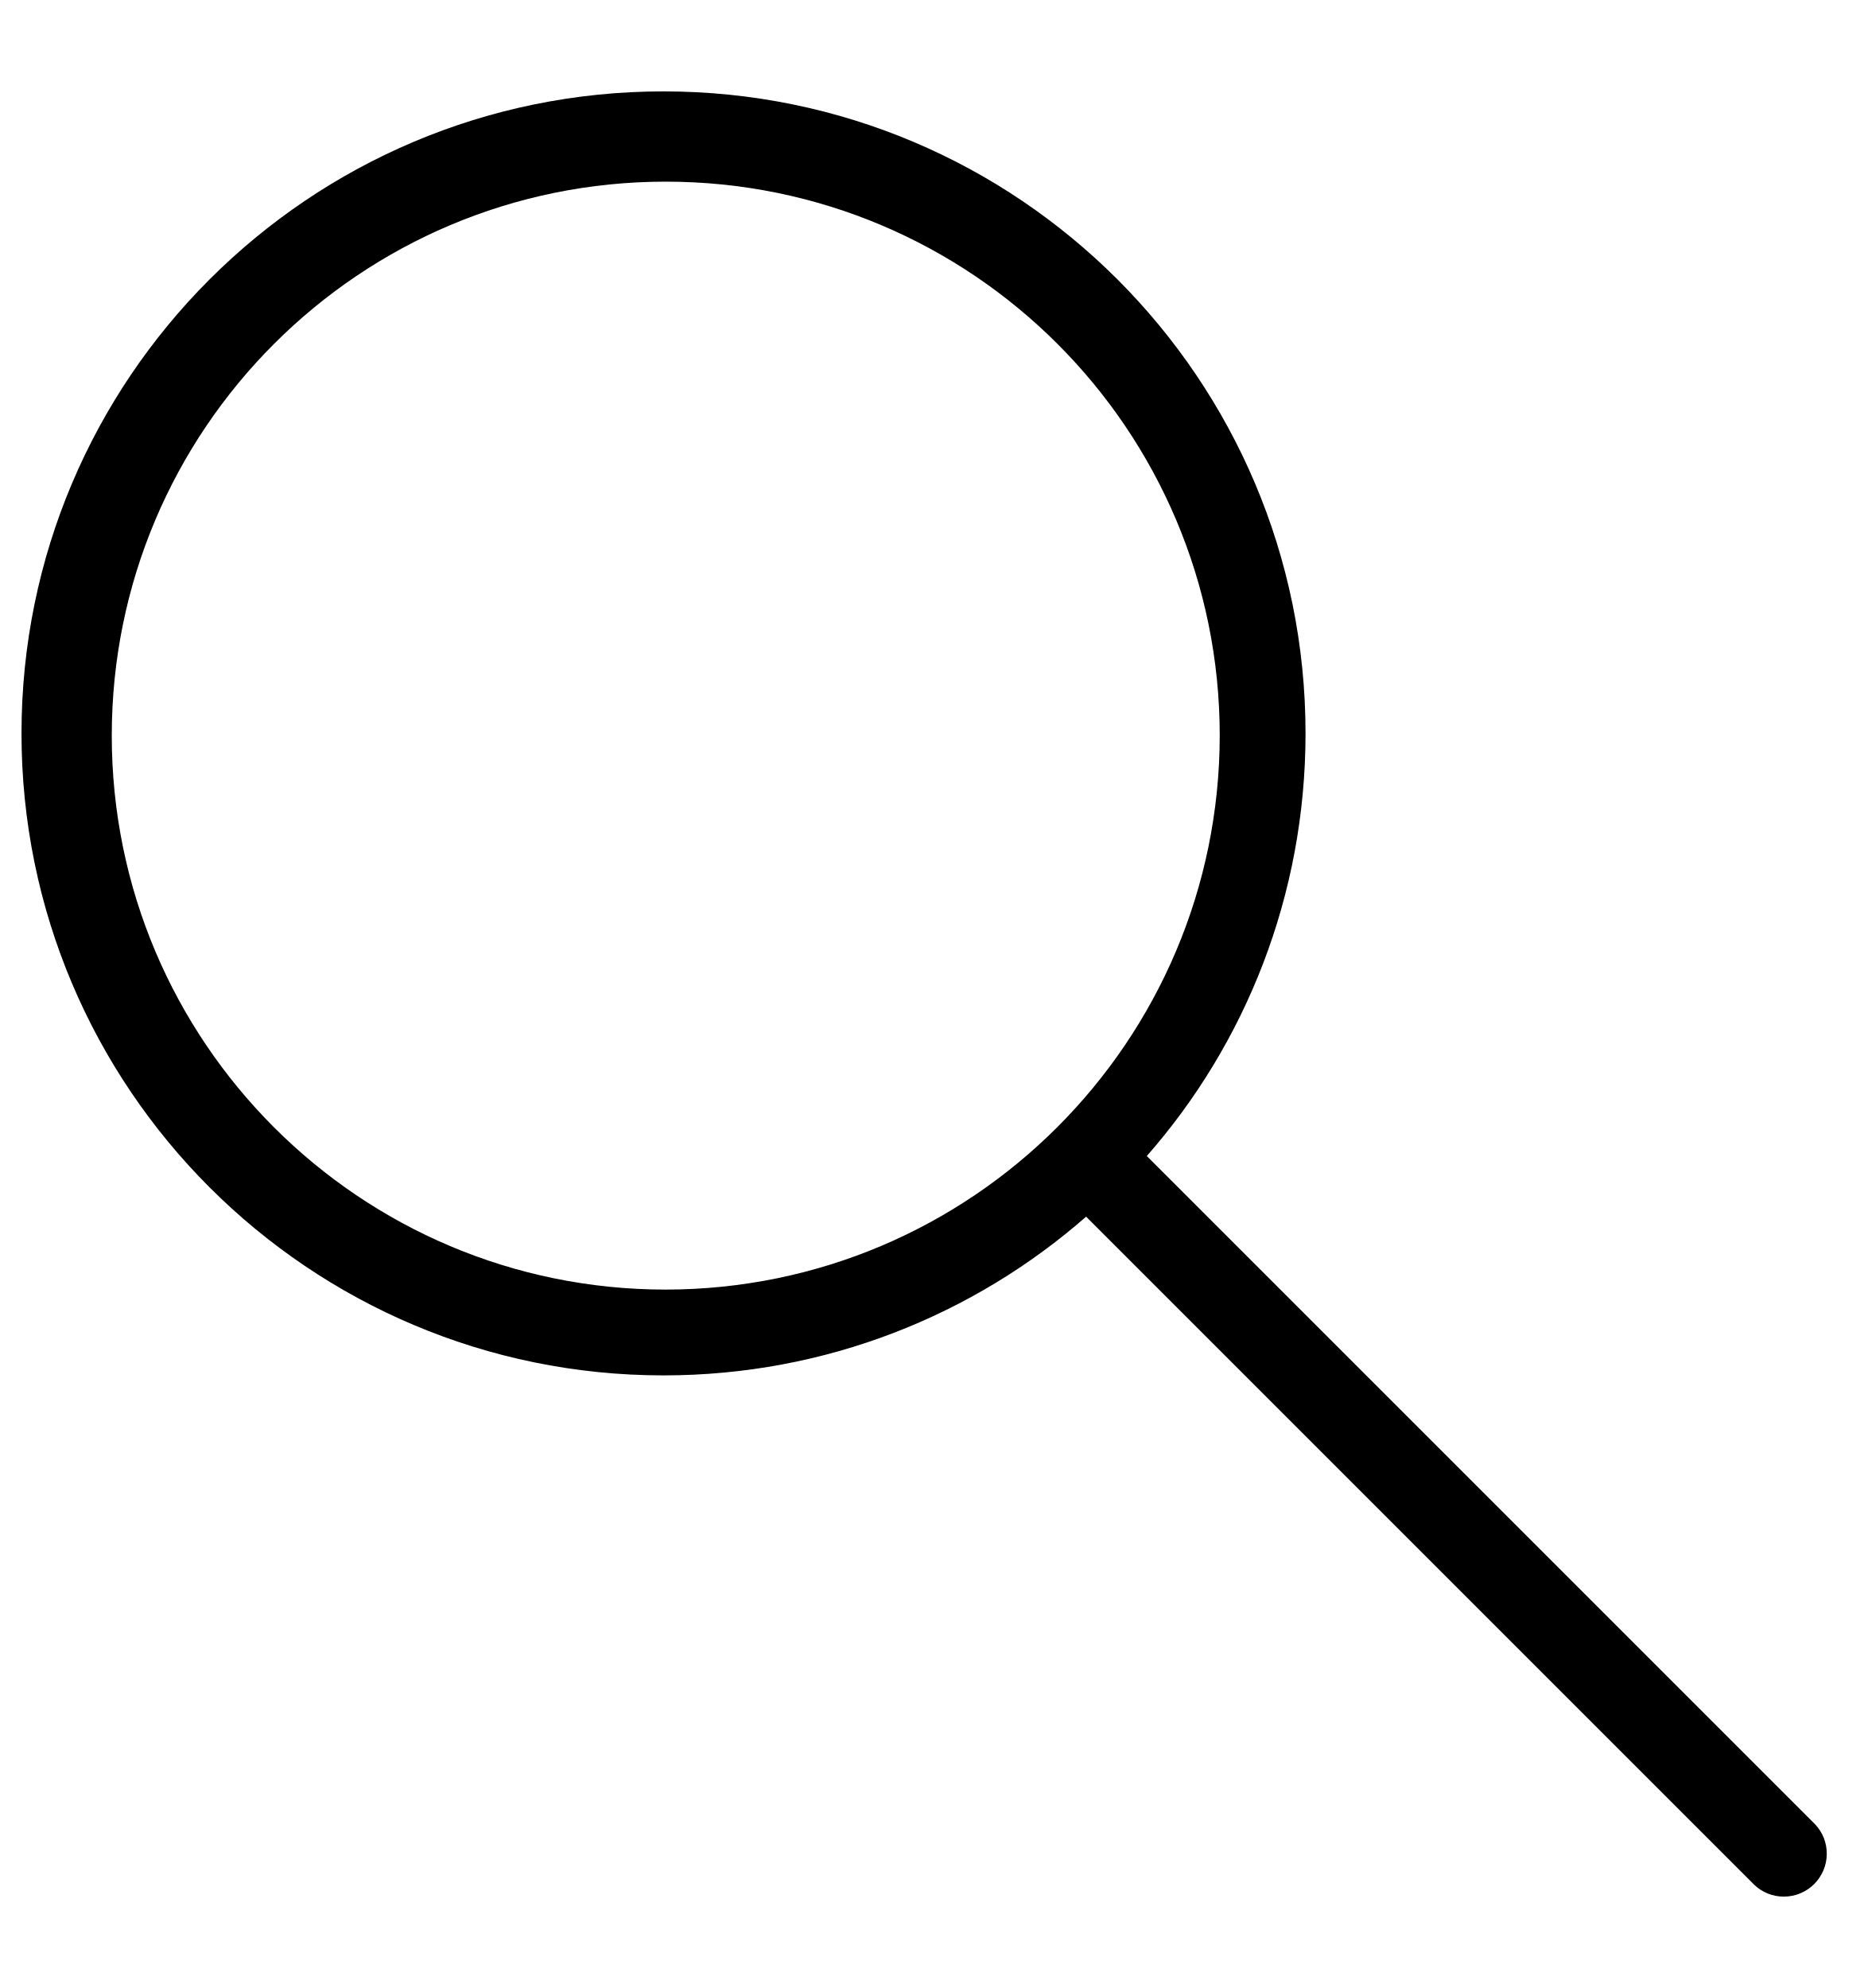
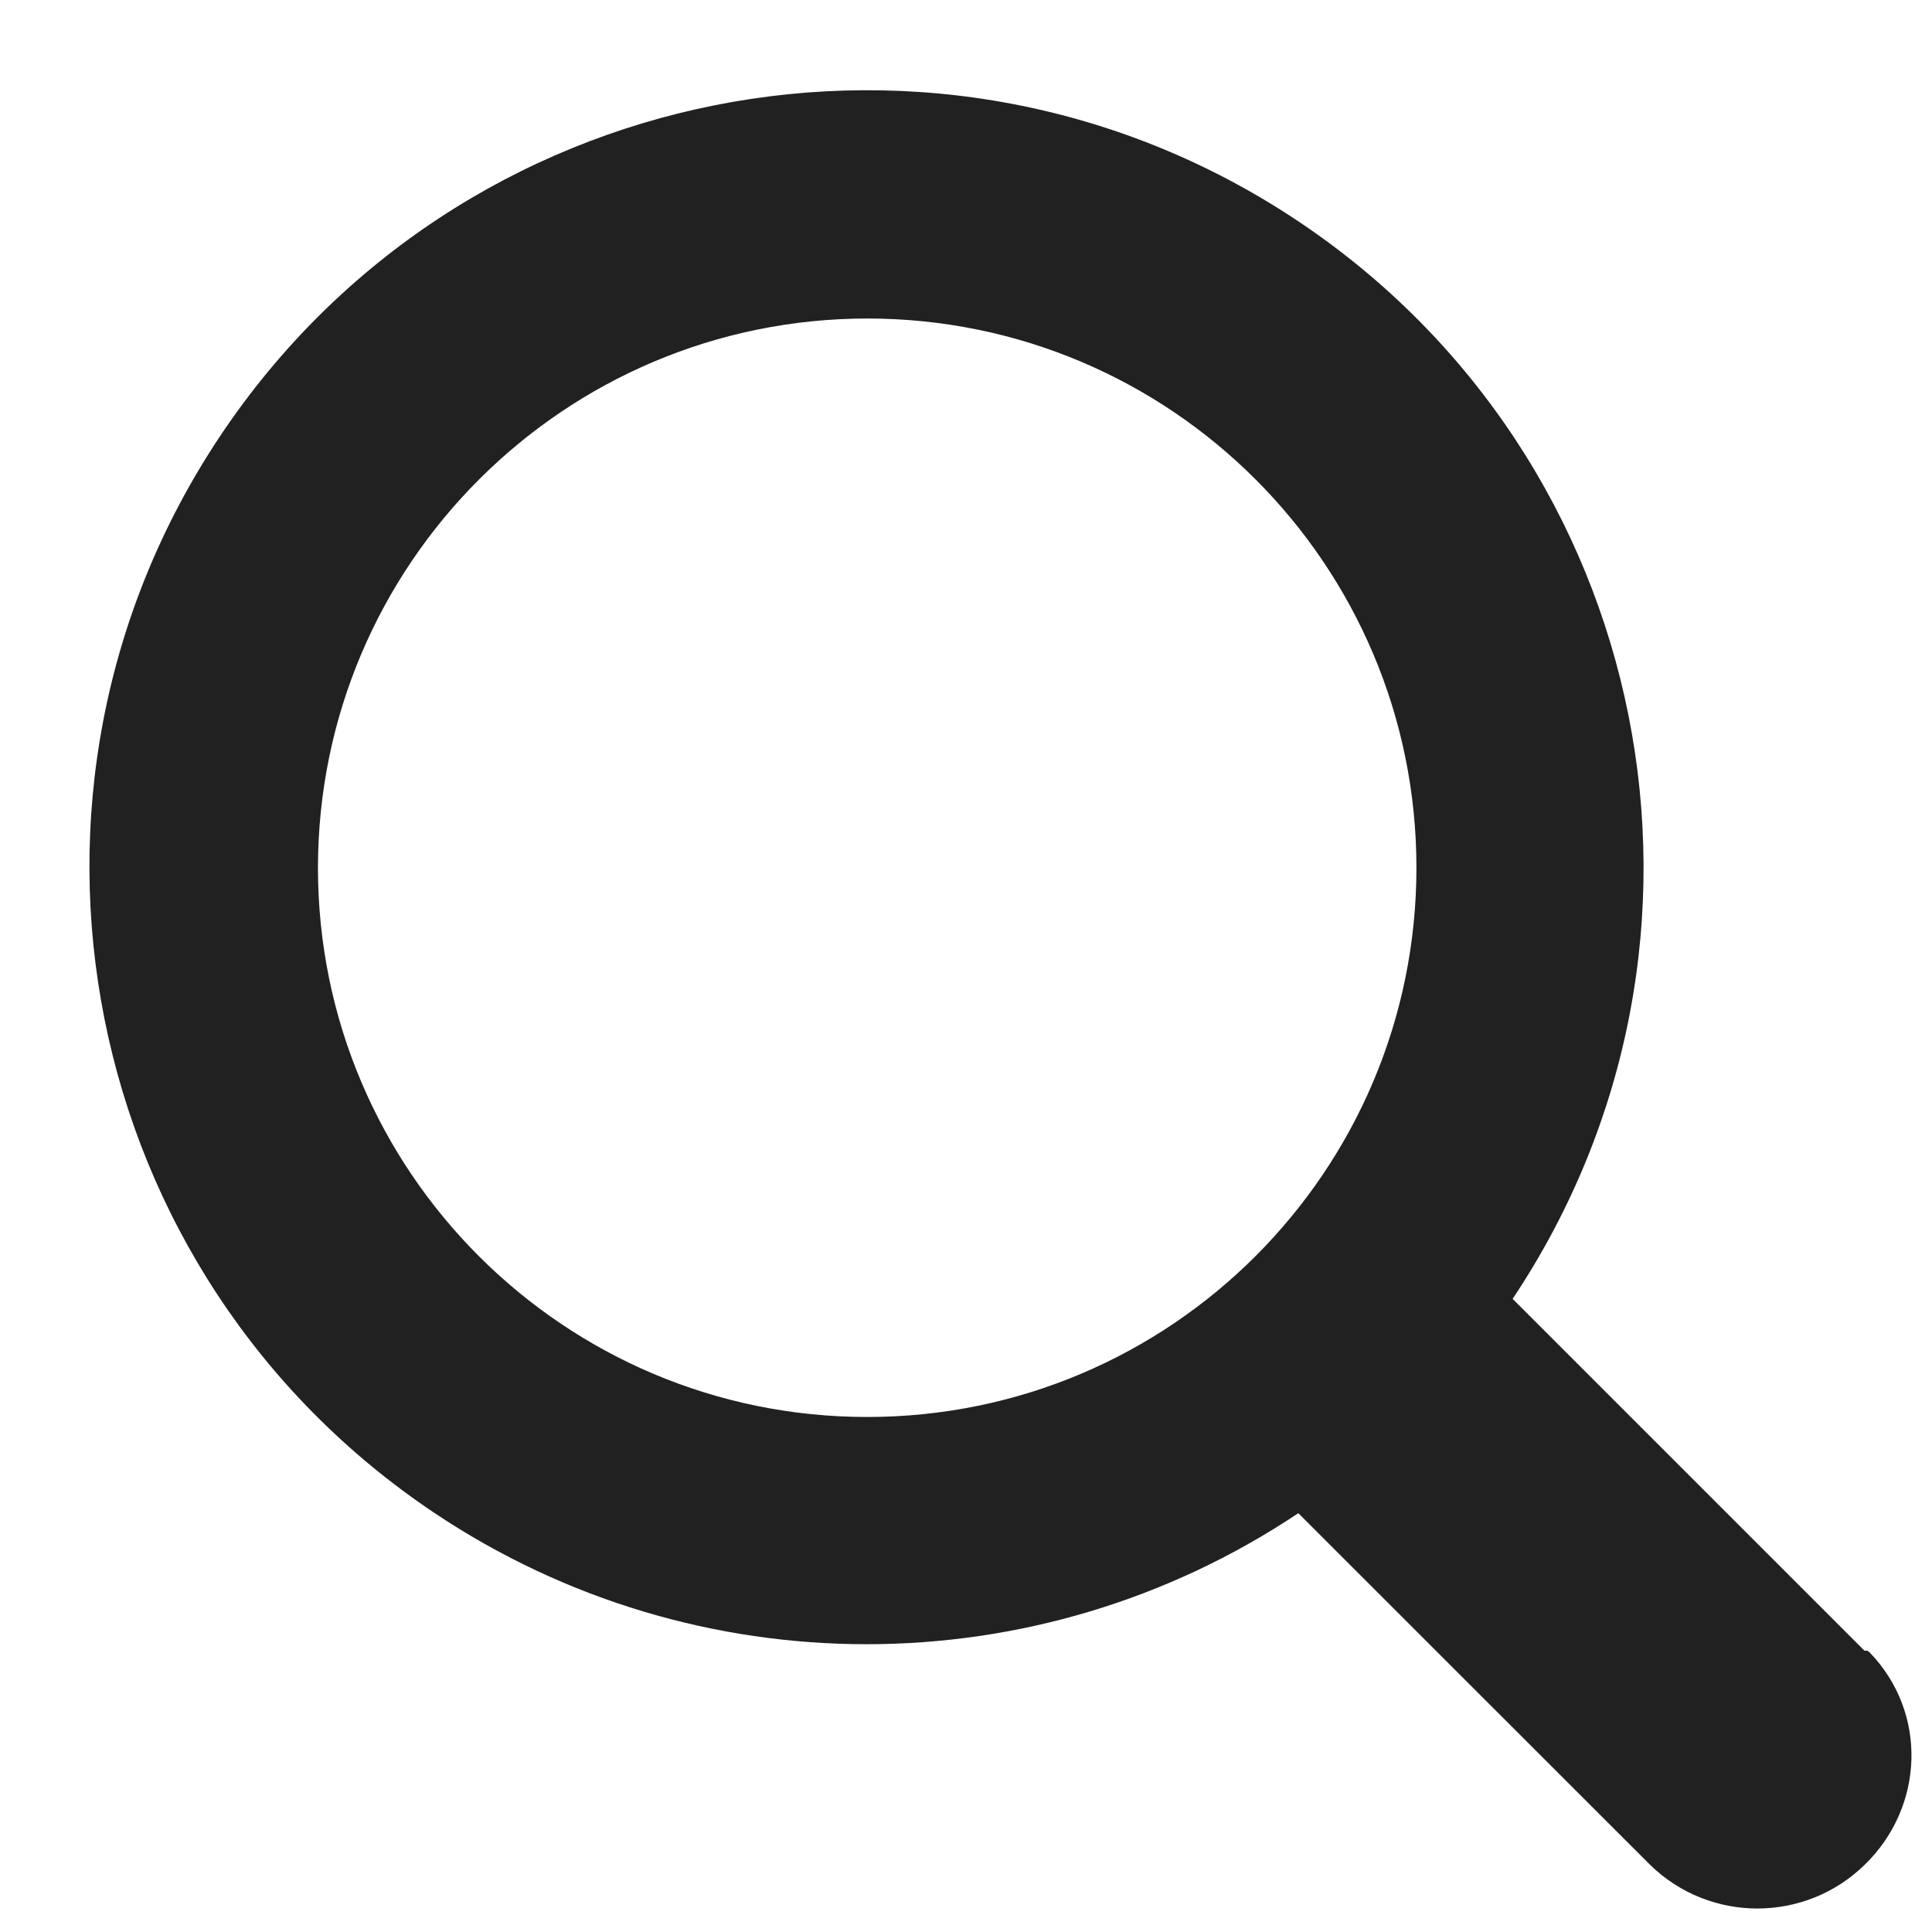
- <svg xmlns="http://www.w3.org/2000/svg" height="32" viewBox="0 0 30 32" width="30">
-   <path d="m29.219 29.368-10.76-10.76c1.587-1.807 2.555-4.192 2.555-6.803 0-5.707-4.627-10.334-10.334-10.334s-10.334 4.627-10.334 10.334 4.627 10.334 10.334 10.334c2.611 0 4.995-.968 6.814-2.565l-.012.01 10.76 10.76c.123.115.289.185.471.185.381 0 .691-.309.691-.691 0-.182-.07-.348-.186-.471zm-18.503-8.61c-4.925 0-8.917-3.992-8.917-8.917s3.992-8.917 8.917-8.917 8.917 3.992 8.917 8.917c-.006 4.923-3.995 8.912-8.917 8.917h-.001z" />
+ <svg xmlns="http://www.w3.org/2000/svg" width="14px" height="14px" viewBox="0 0 14 14" version="1.1">
+   <g id="Tablet" stroke="none" stroke-width="1" fill="none" fill-rule="evenodd">
+     <g id="streamline-icon-search-1@24x24" fill="#212121" fill-rule="nonzero">
+       <path d="M13.511,11.962 L10.961,9.412 C12.688,6.826 11.992,3.33 9.407,1.603 C6.821,-0.124 3.325,0.571 1.597,3.157 C-0.13,5.743 0.566,9.239 3.152,10.966 C5.046,12.231 7.515,12.231 9.408,10.965 L11.958,13.514 C12.39,13.935 13.079,13.935 13.511,13.514 C13.946,13.093 13.97,12.41 13.548,11.974 C13.539,11.966 13.531,11.957 13.511,11.962 Z M6.284,2.308 C8.482,2.308 10.264,4.09 10.264,6.288 C10.264,8.486 8.482,10.268 6.284,10.268 C4.086,10.268 2.304,8.486 2.304,6.288 C2.306,4.091 4.087,2.31 6.284,2.308 Z" id="Shape" />
+     </g>
+   </g>
</svg>
